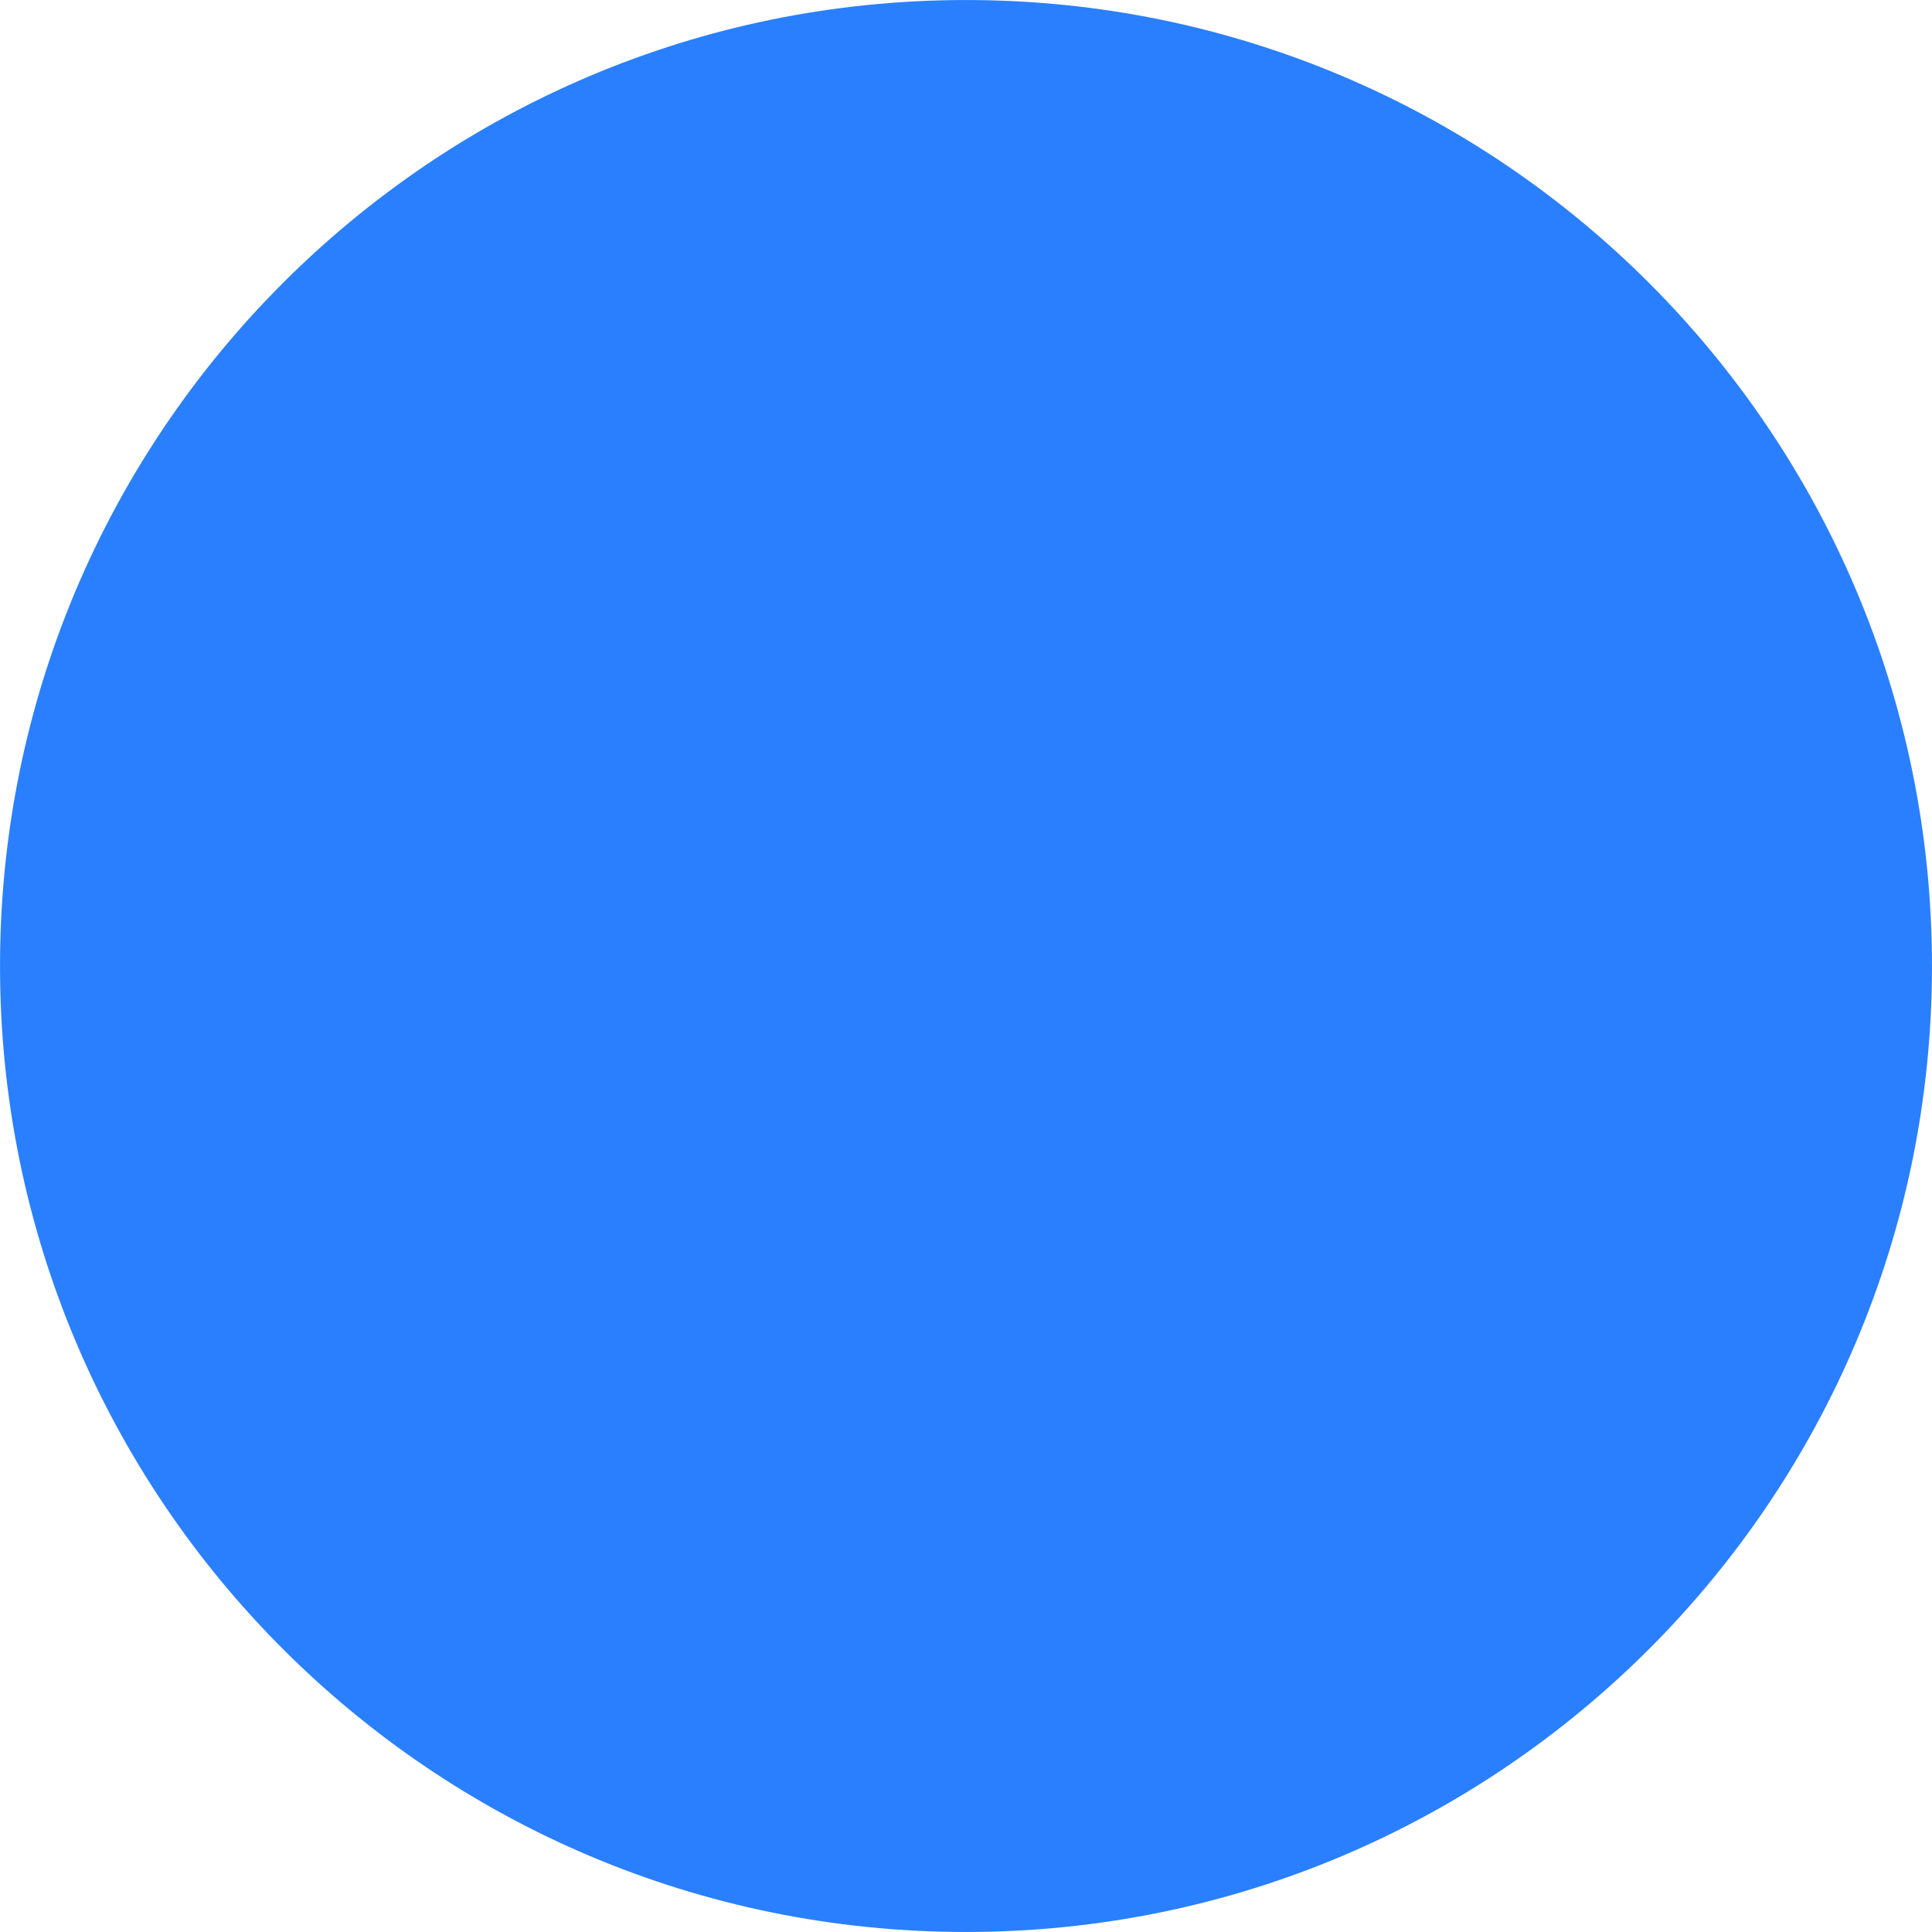
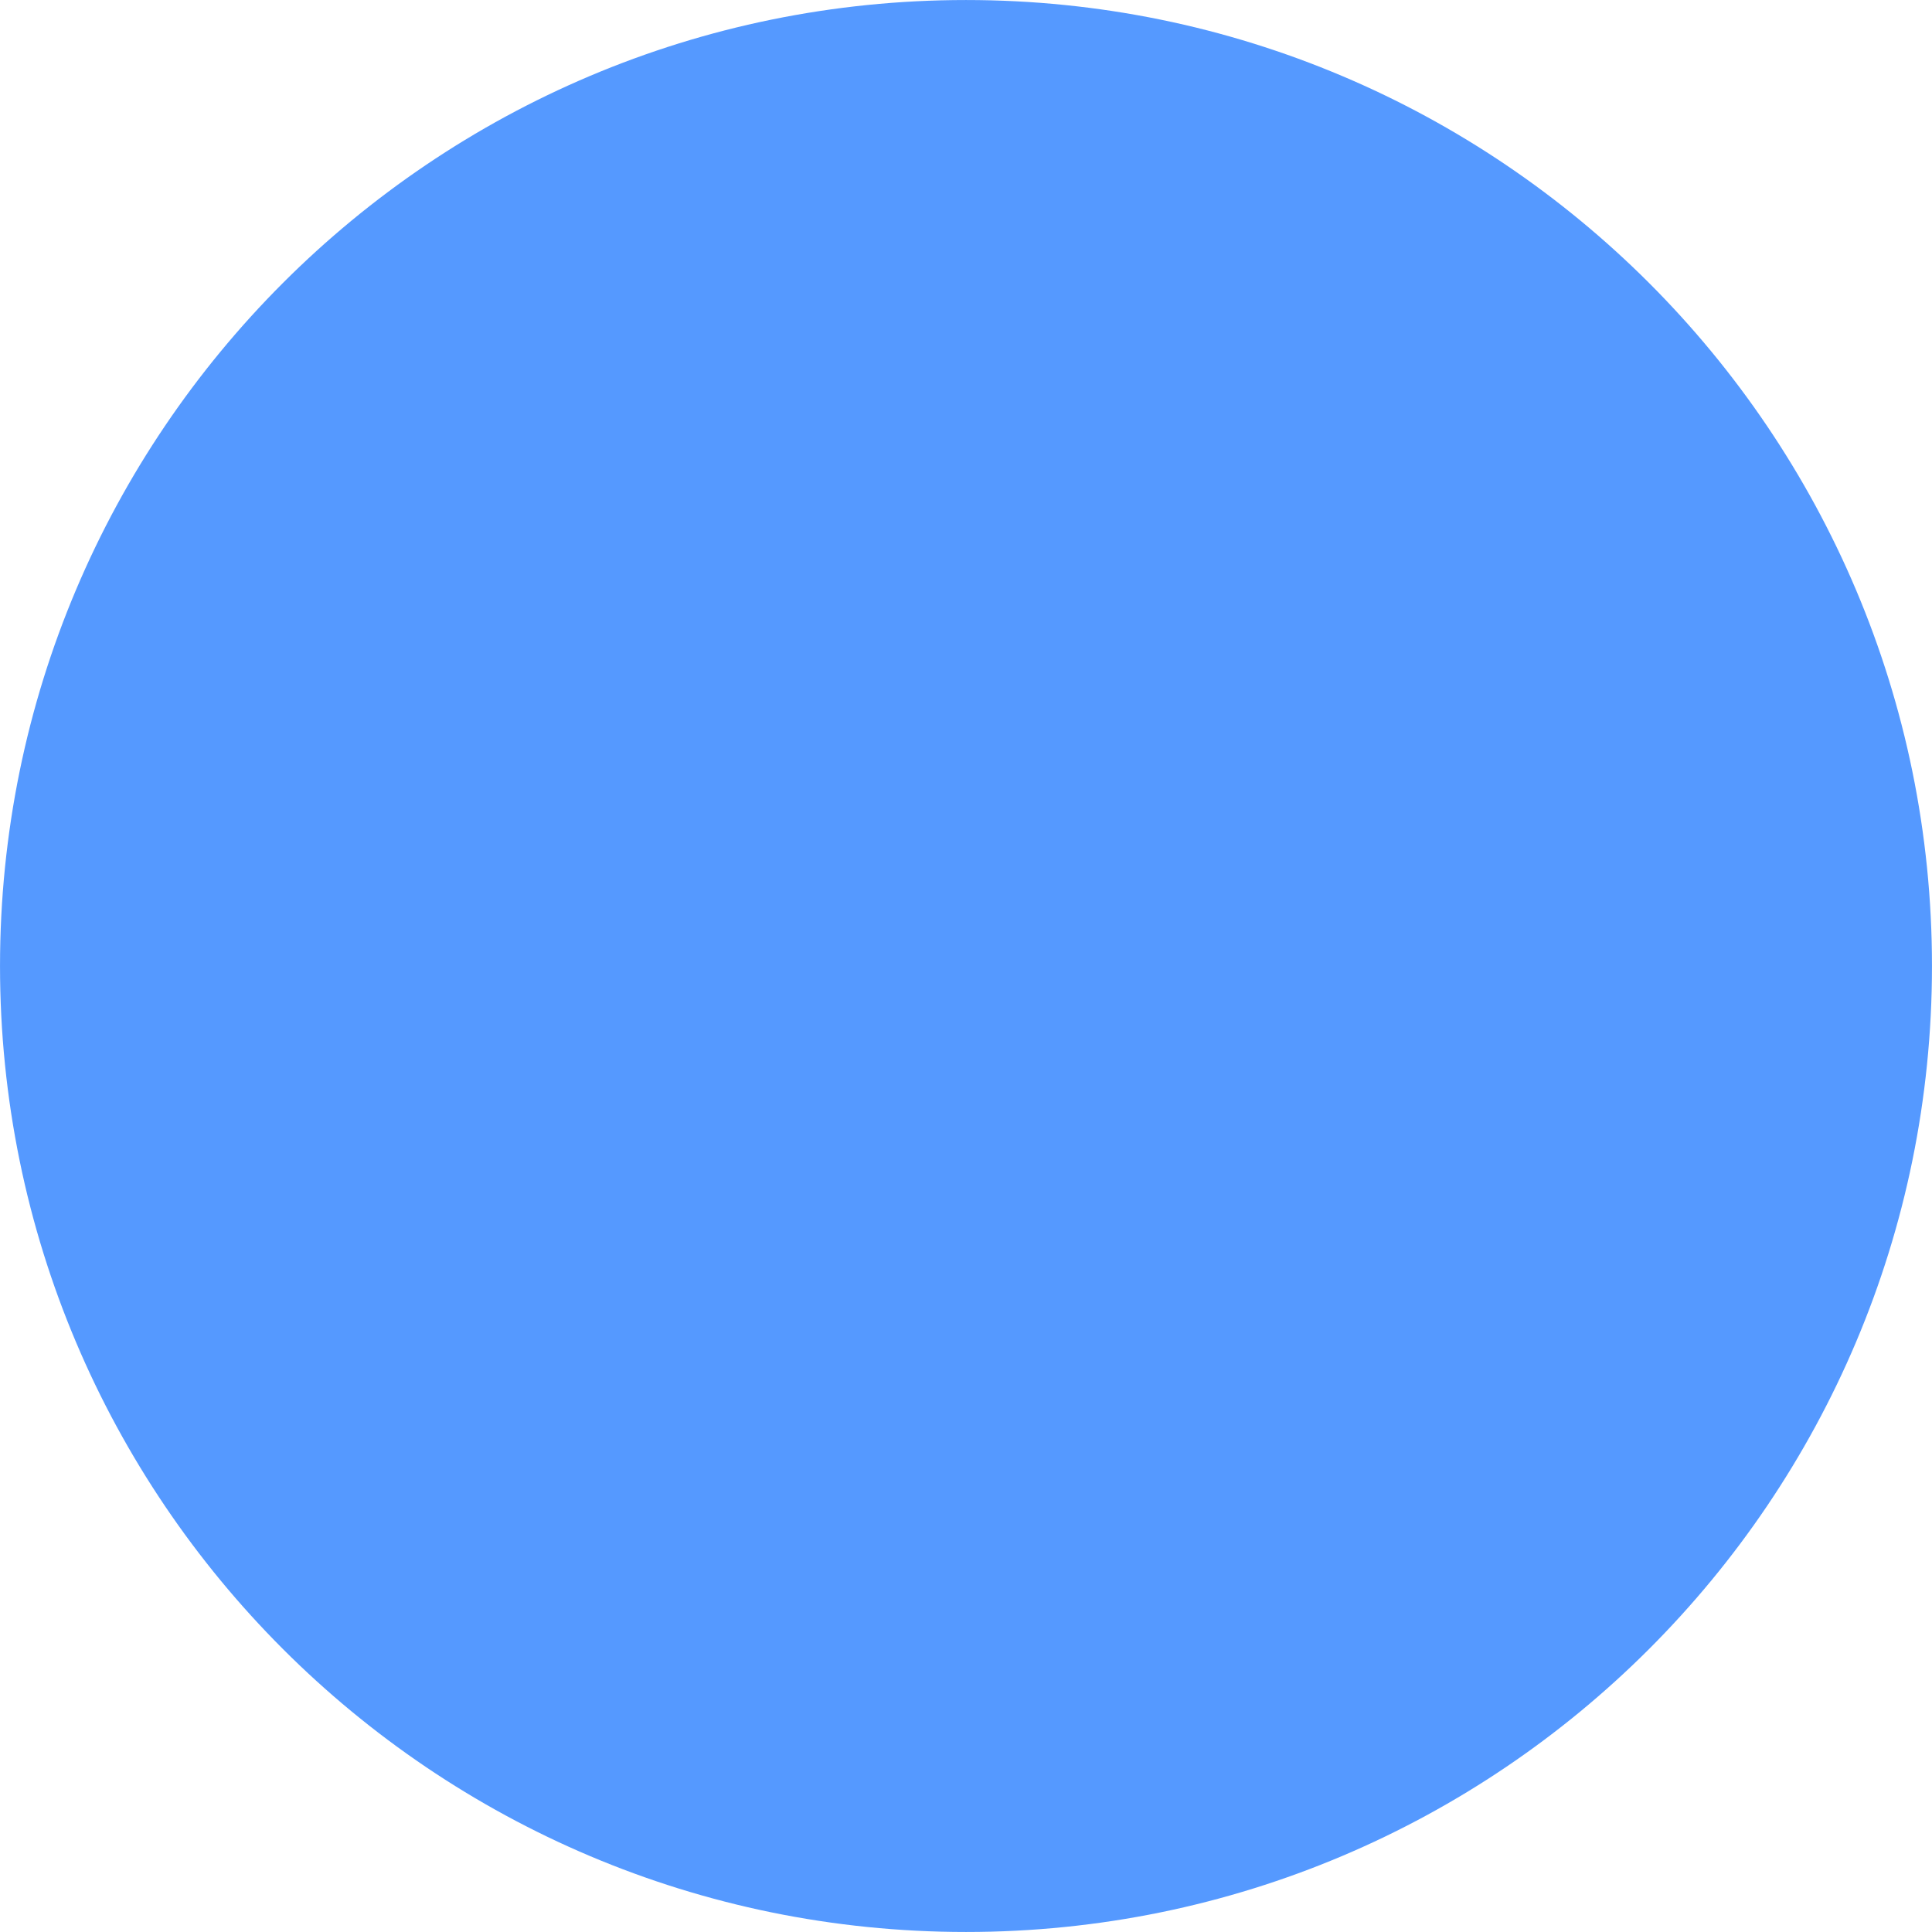
<svg xmlns="http://www.w3.org/2000/svg" width="48.555mm" height="48.555mm" viewBox="0 0 48.555 48.555" version="1.1" id="svg5">
  <defs id="defs2" />
  <g id="layer1" transform="translate(-68.75656,-127.5895)">
-     <circle style="fill:#2a7fff;stroke-width:1;stroke-miterlimit:10" id="path846" cx="93.034" cy="151.867" r="24.277" />
+     <circle style="fill:#5599ff;stroke-width:1;stroke-miterlimit:10" id="path846" cx="93.034" cy="151.867" r="24.277" />
  </g>
</svg>
